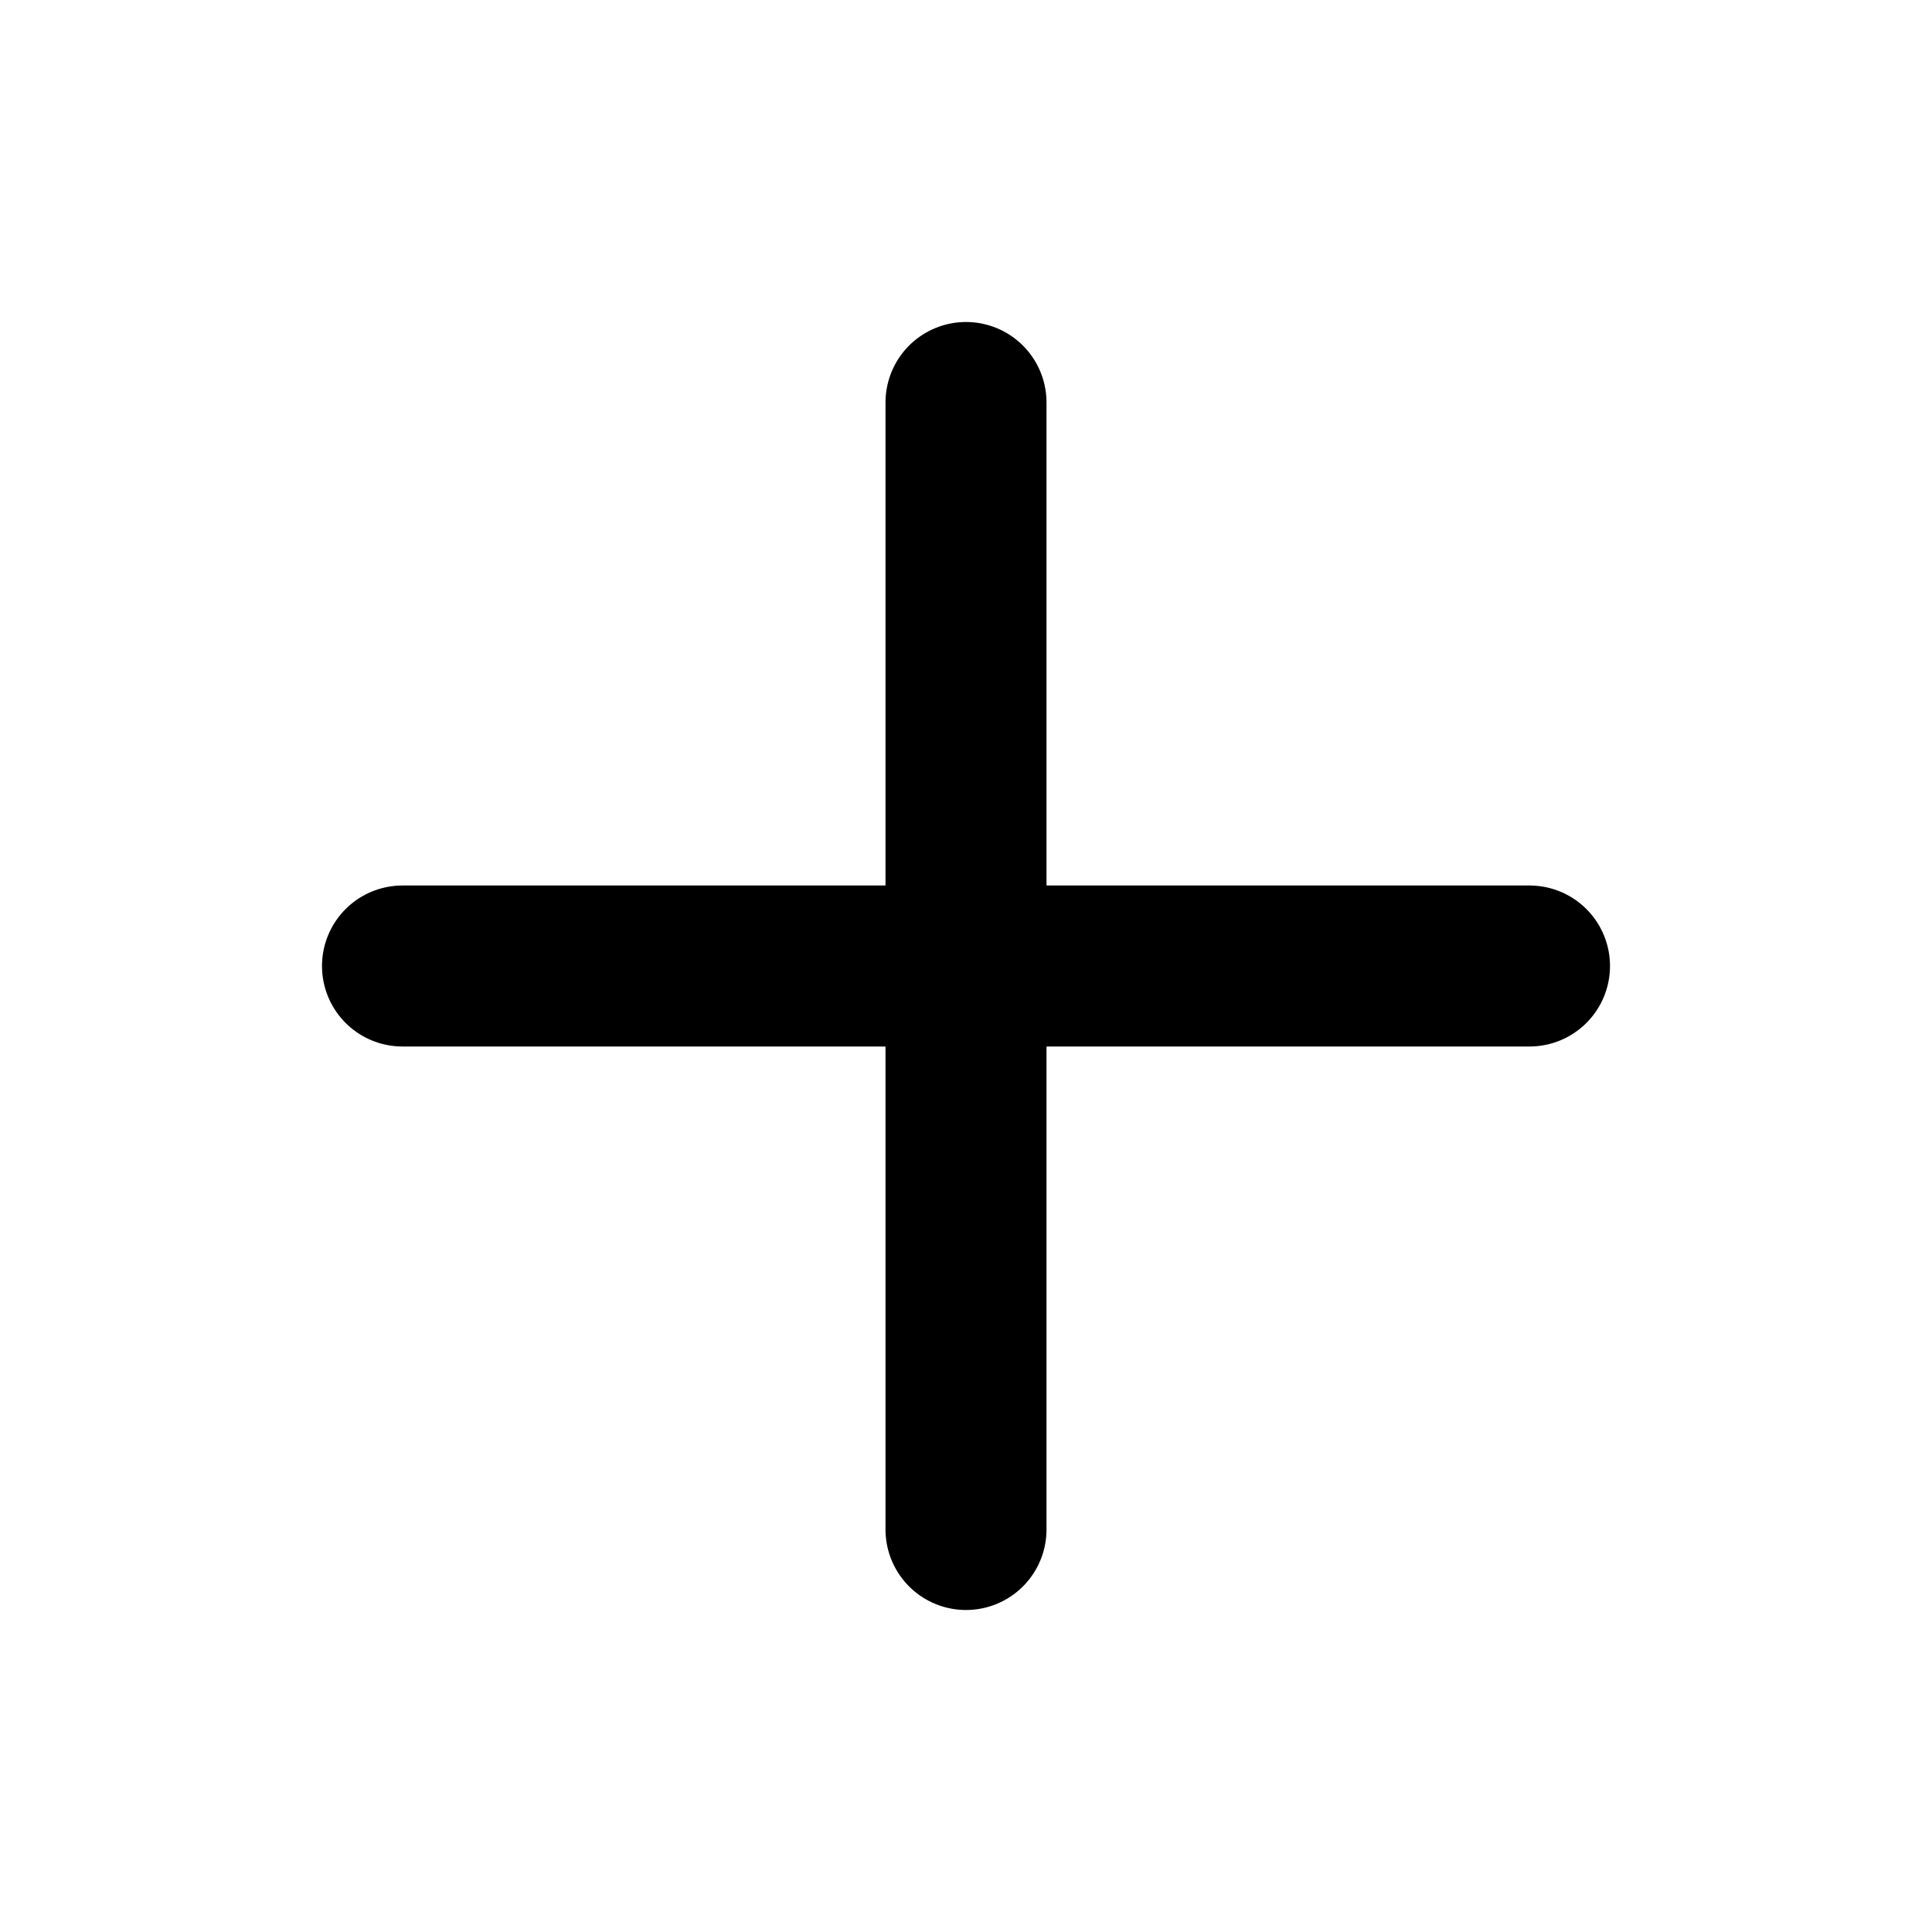
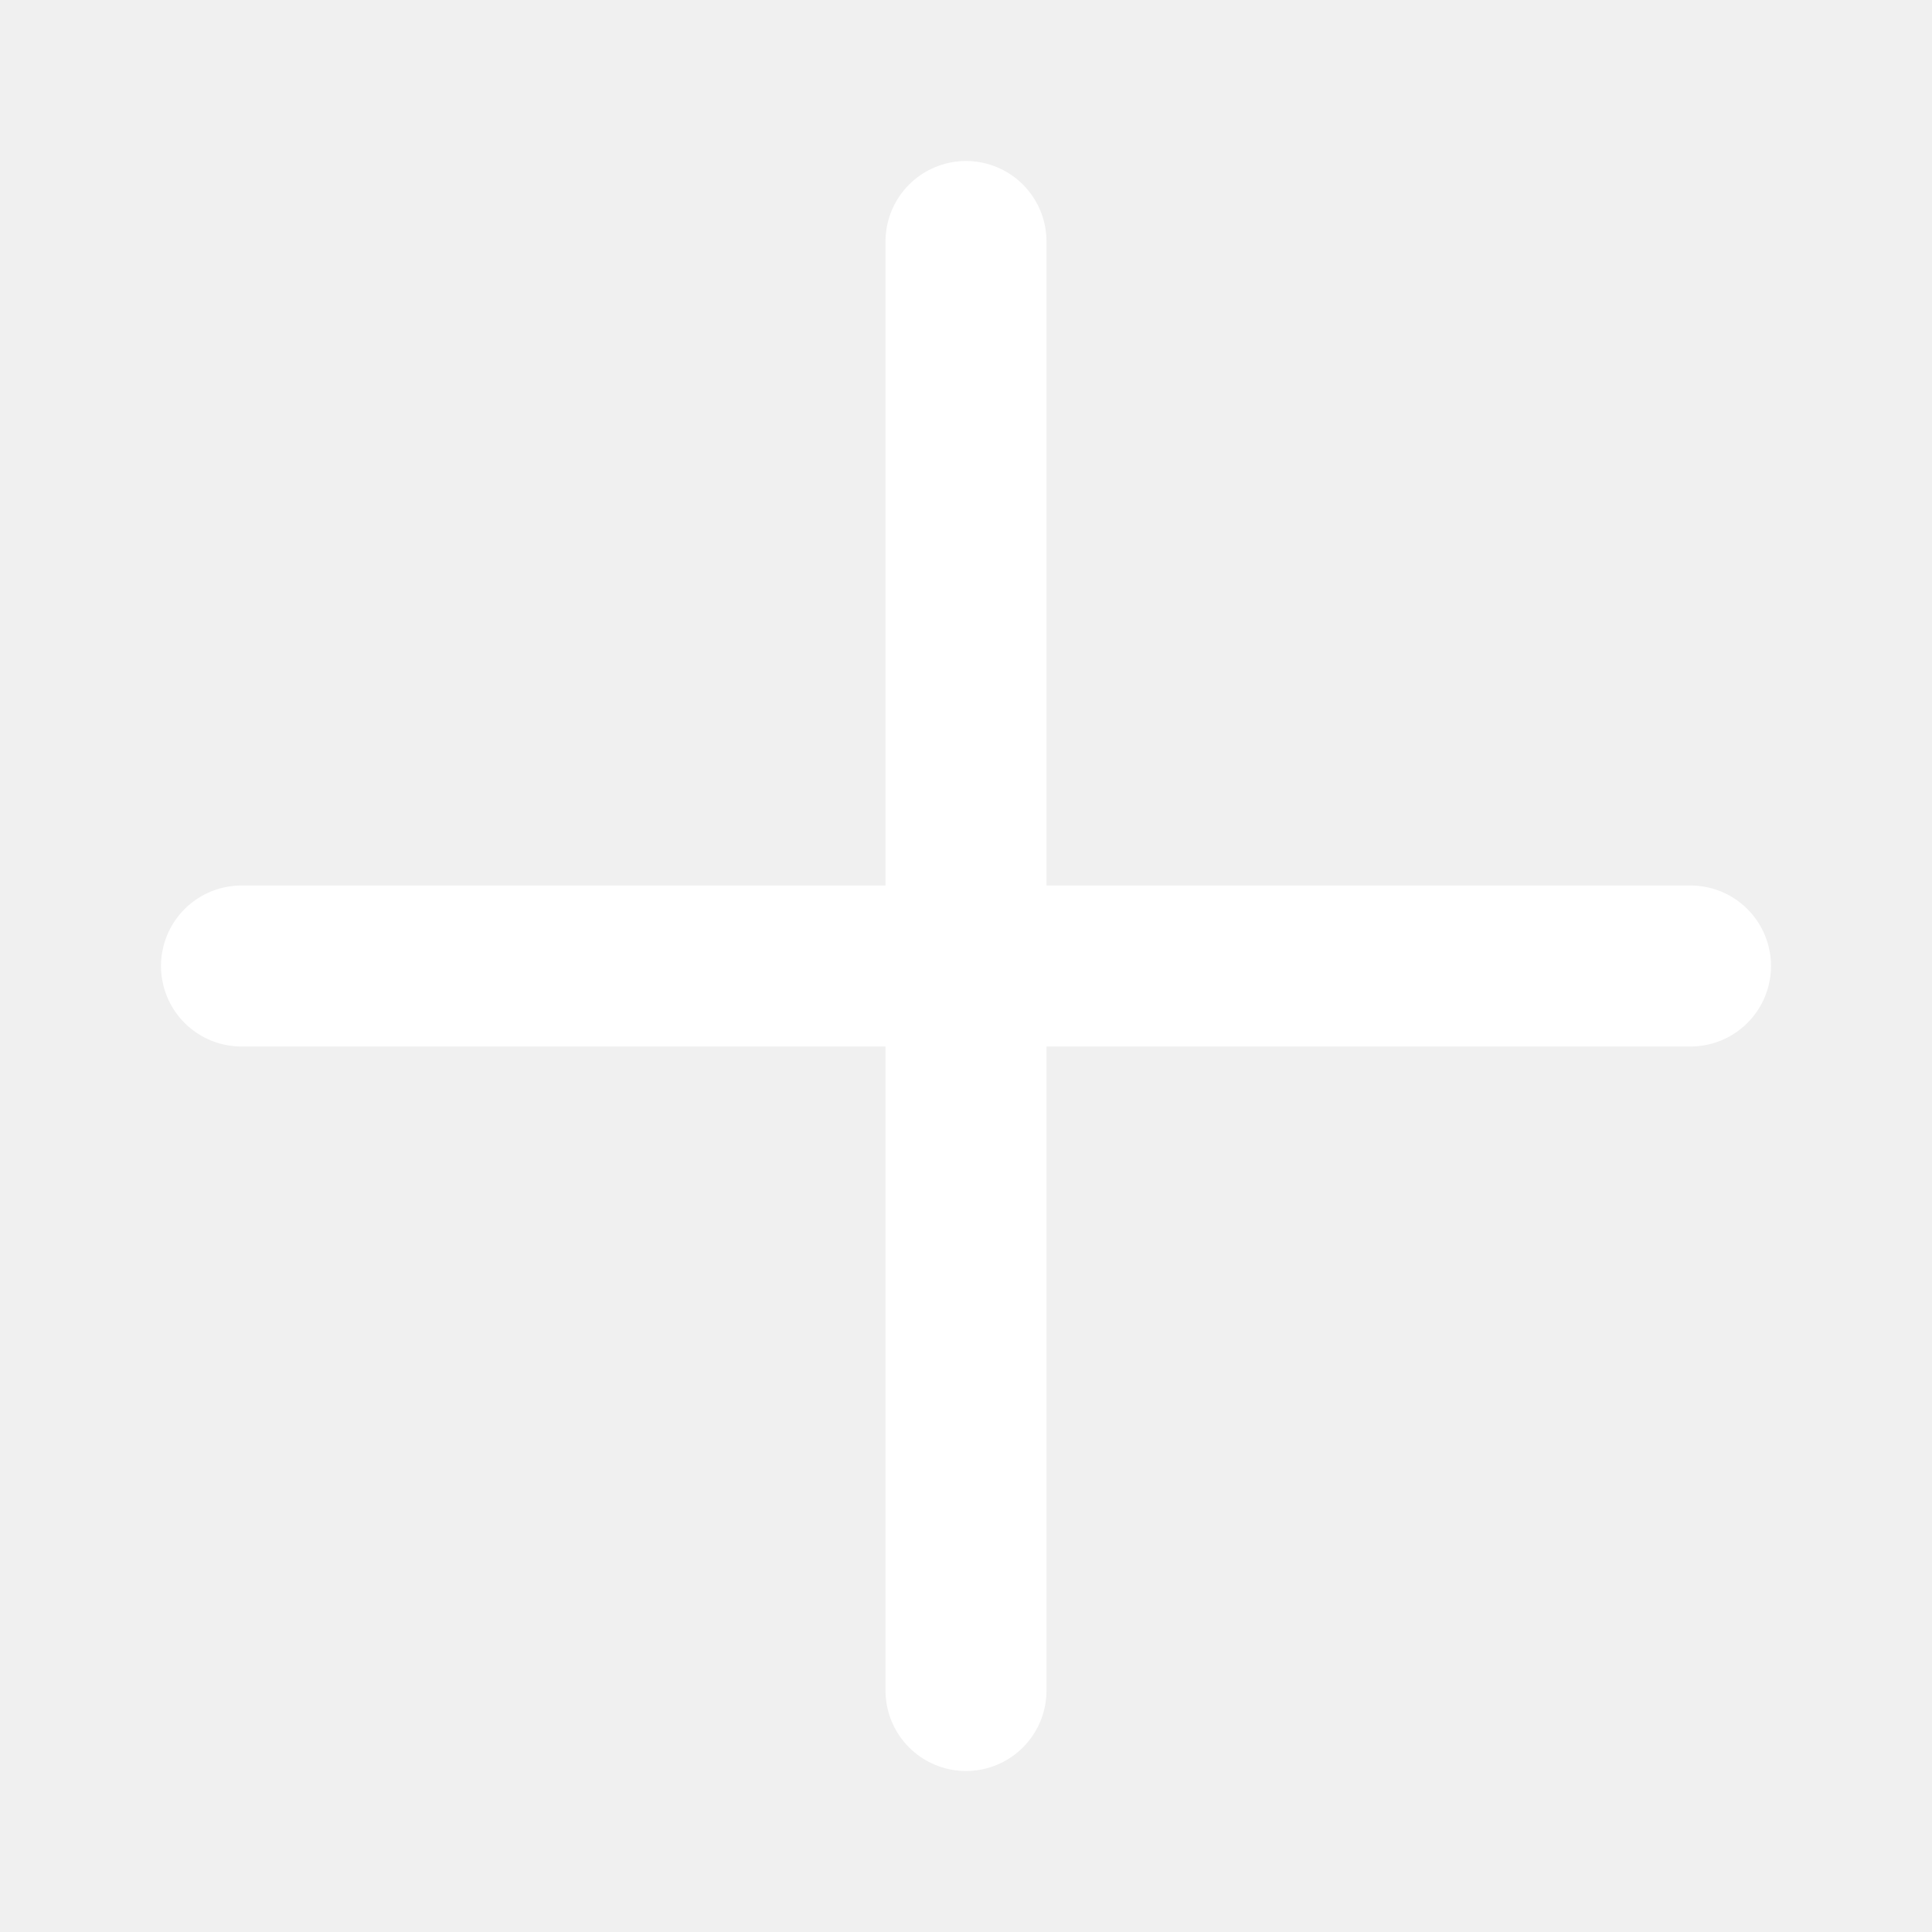
<svg xmlns="http://www.w3.org/2000/svg" width="24" height="24" viewBox="0 0 24 24" fill="none">
-   <rect width="24" height="24" fill="white" />
-   <path d="M5 12H12M12 12H19M12 12V5M12 12V19" stroke="black" stroke-width="2" stroke-linecap="round" />
+   <g id="Property 1=stroke">
+     <path id="Vector 1" d="M3 12H12M12 12H21M12 12V3M12 12V21" stroke="white" stroke-width="2" stroke-linecap="round" />
+   </g>
</svg>
